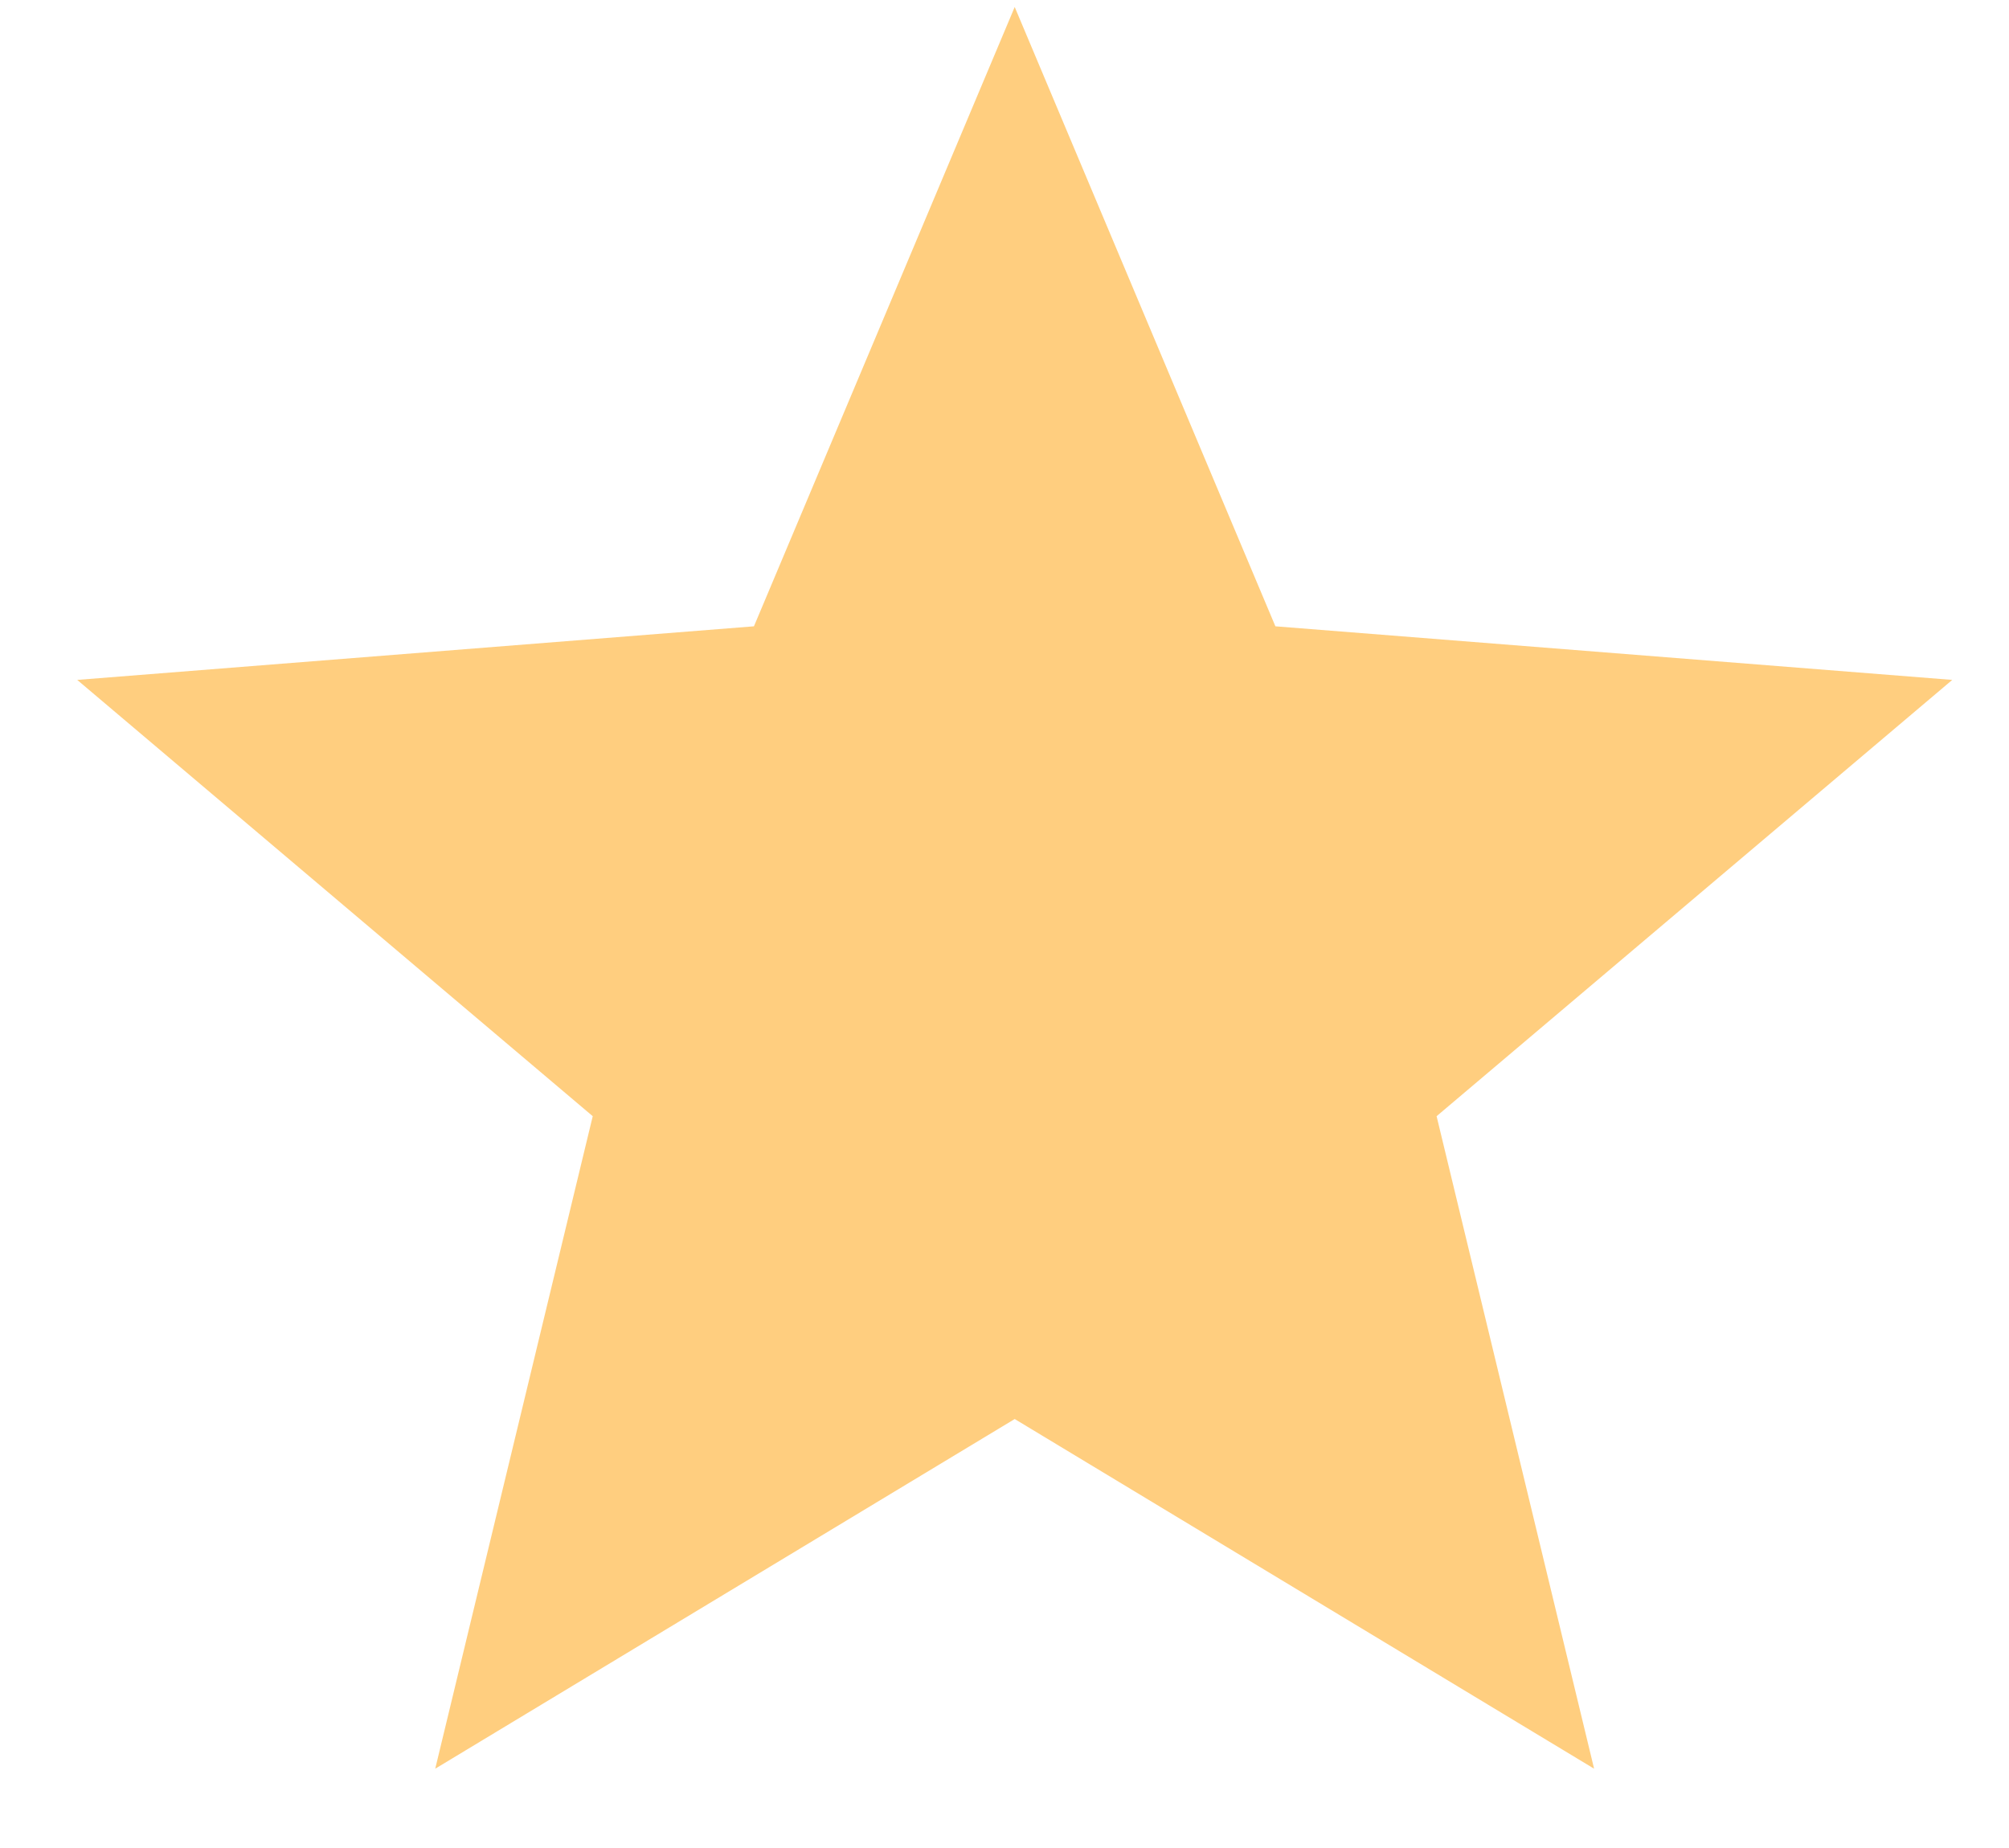
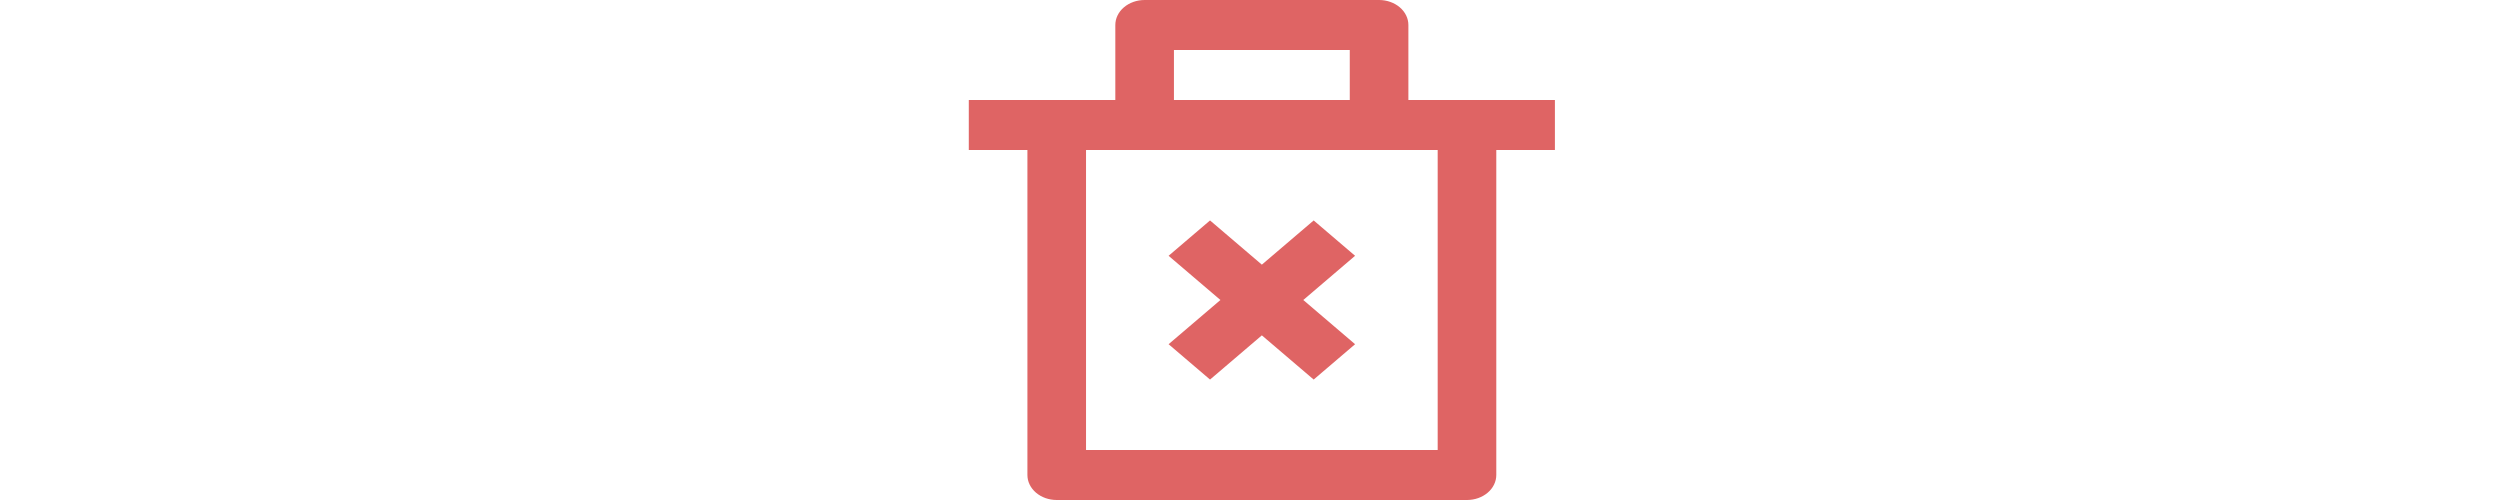
- <svg xmlns="http://www.w3.org/2000/svg" width="25" height="23" viewBox="0 0 25 23" fill="none">
-   <path d="M12.627 17.661L5.416 22.013L7.376 13.892L0.961 8.462L9.382 7.795L12.627 0.087L15.871 7.795L24.294 8.462L17.877 13.892L19.837 22.013L12.627 17.661Z" fill="#FFCE7F" />
+ <svg xmlns="http://www.w3.org/2000/svg" width="30" height="6" viewBox="0 0 21 17" fill="none">
+   <path d="M15.885 3.4H20.867V5.1H18.874V16.15C18.874 16.375 18.769 16.592 18.582 16.751C18.395 16.91 18.142 17 17.878 17H3.928C3.664 17 3.41 16.91 3.224 16.751C3.037 16.592 2.932 16.375 2.932 16.15V5.1H0.939V3.4H5.921V0.85C5.921 0.625 6.026 0.408 6.213 0.249C6.4 0.09 6.653 0 6.917 0H14.888C15.153 0 15.406 0.09 15.593 0.249C15.78 0.408 15.885 0.625 15.885 0.85V3.4ZM16.881 5.1H4.925V15.3H16.881V5.1ZM12.312 10.2L14.073 11.703L12.665 12.905L10.903 11.402L9.141 12.905L7.732 11.703L9.494 10.2L7.732 8.697L9.141 7.495L10.903 8.998L12.665 7.495L14.073 8.697L12.312 10.2ZM7.914 1.7V3.4H13.892V1.7H7.914Z" fill="#DF6464" />
</svg>
